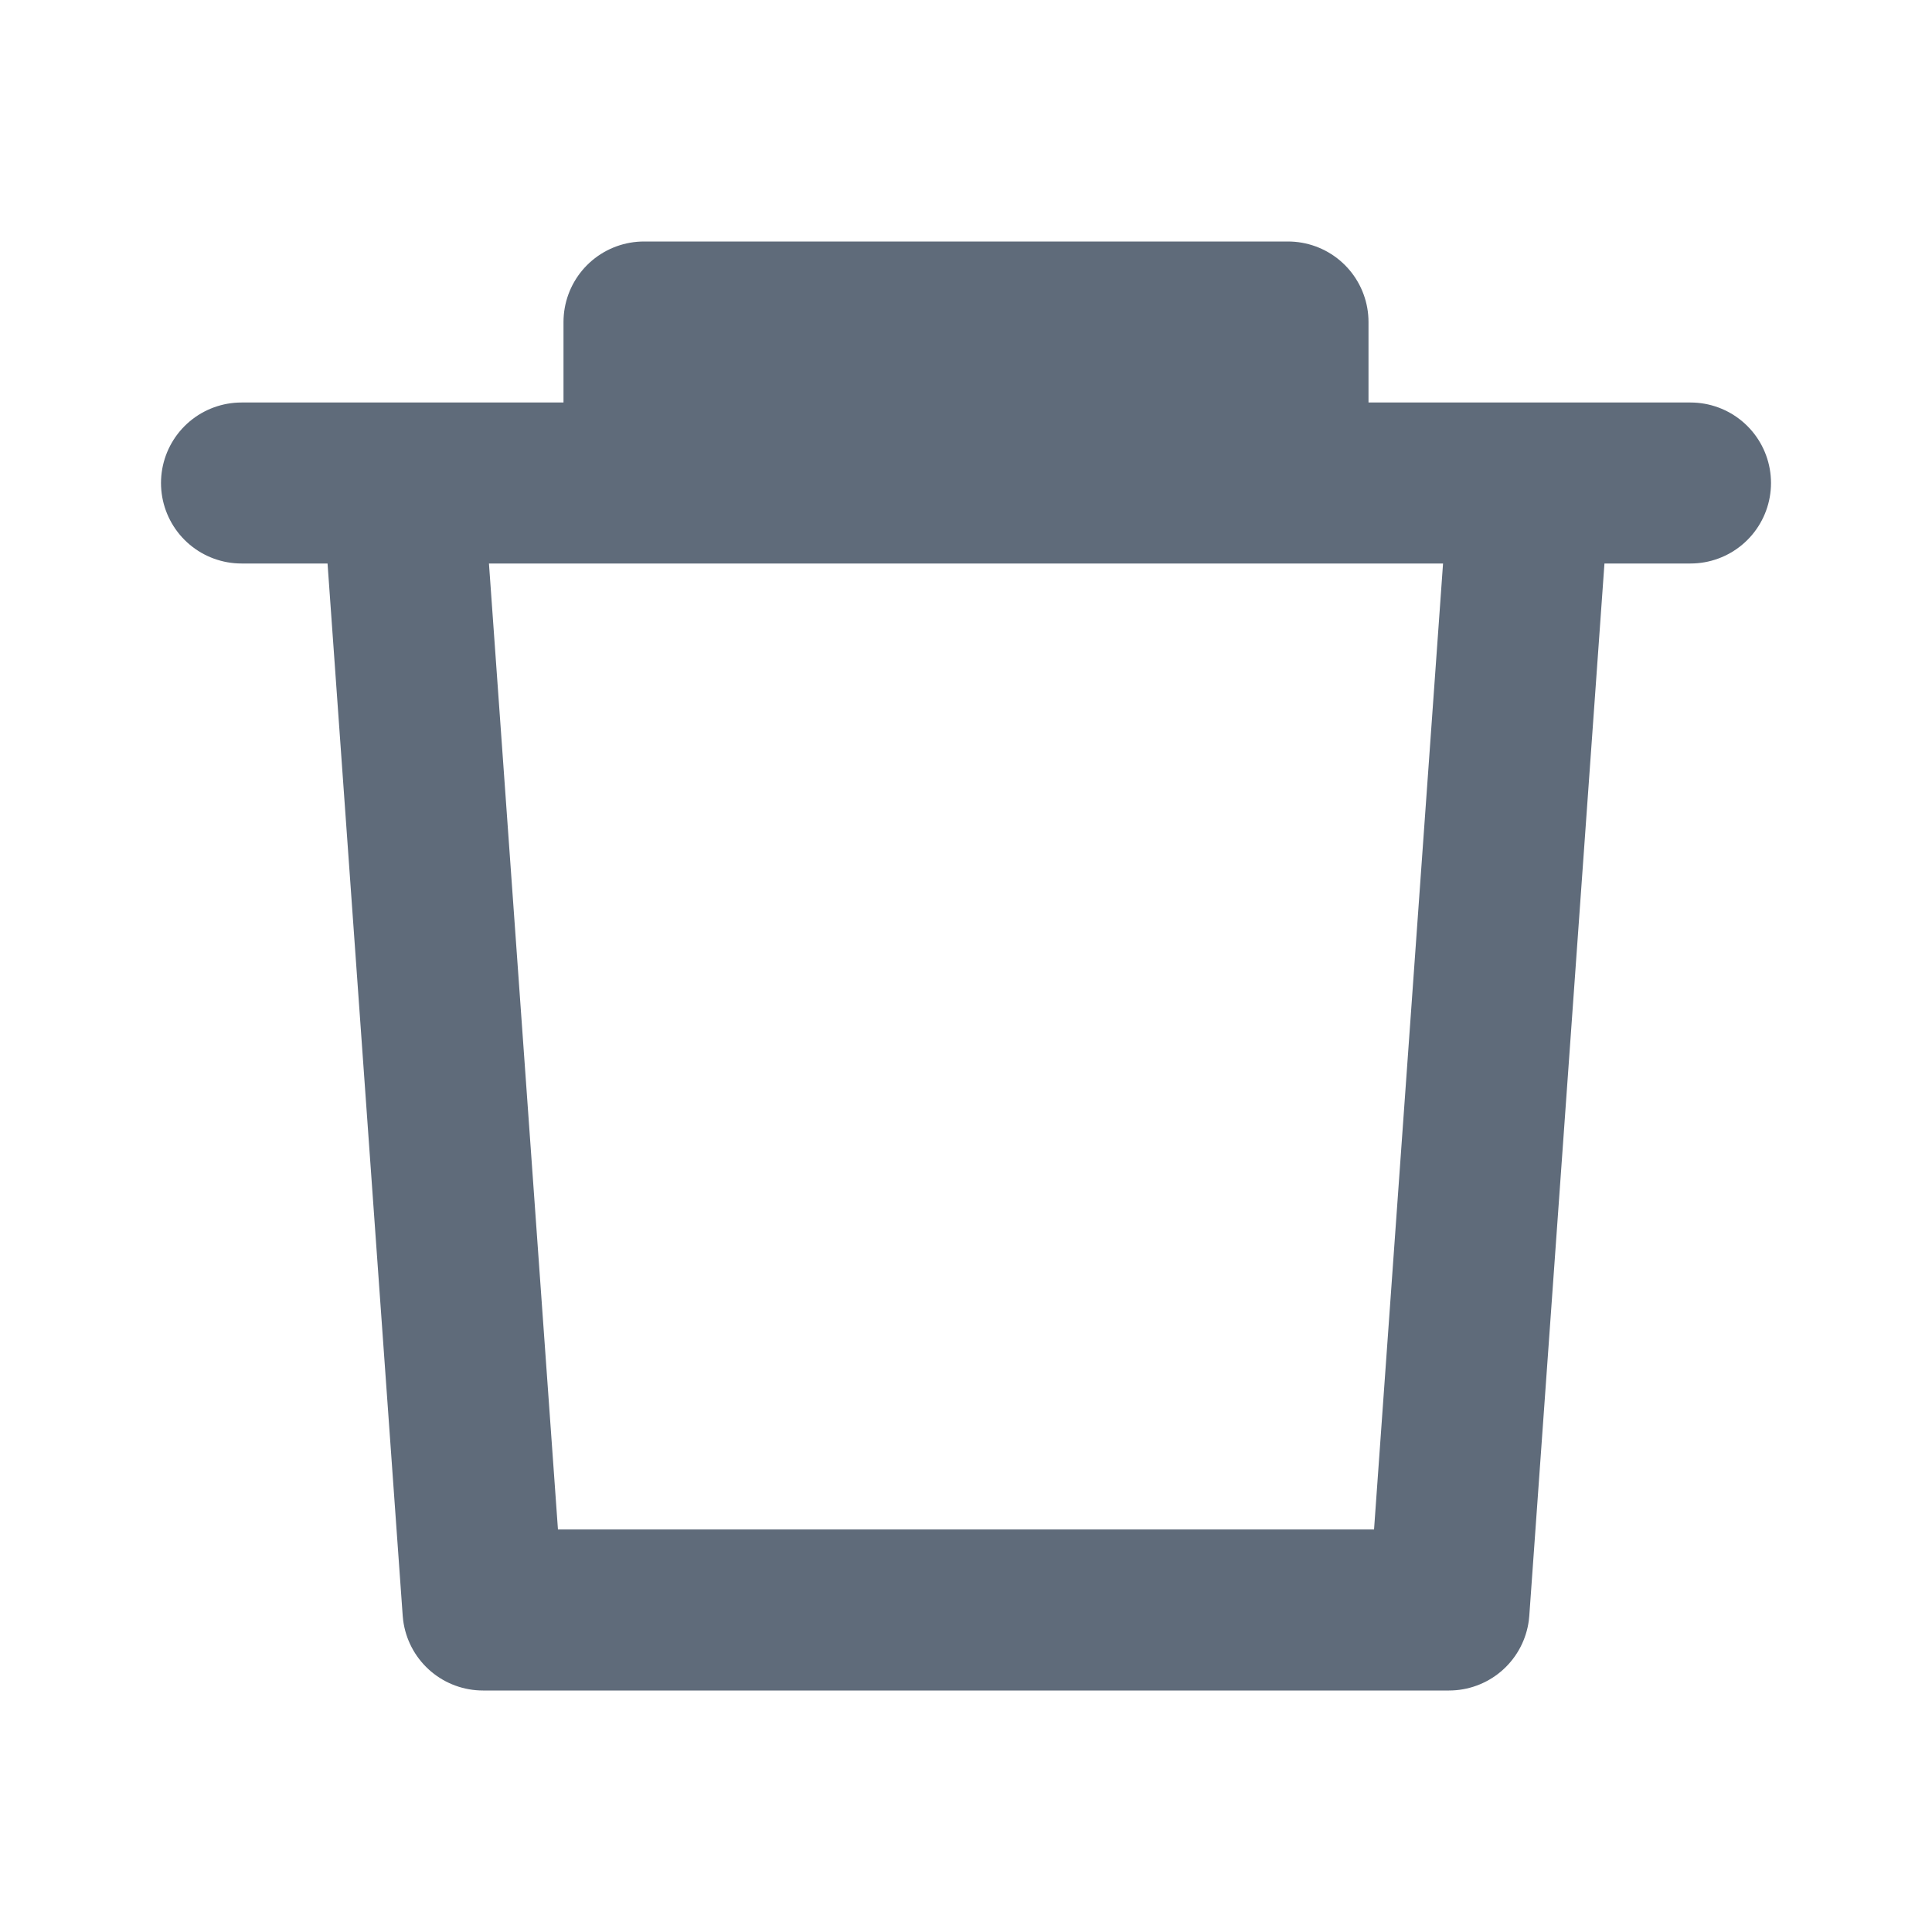
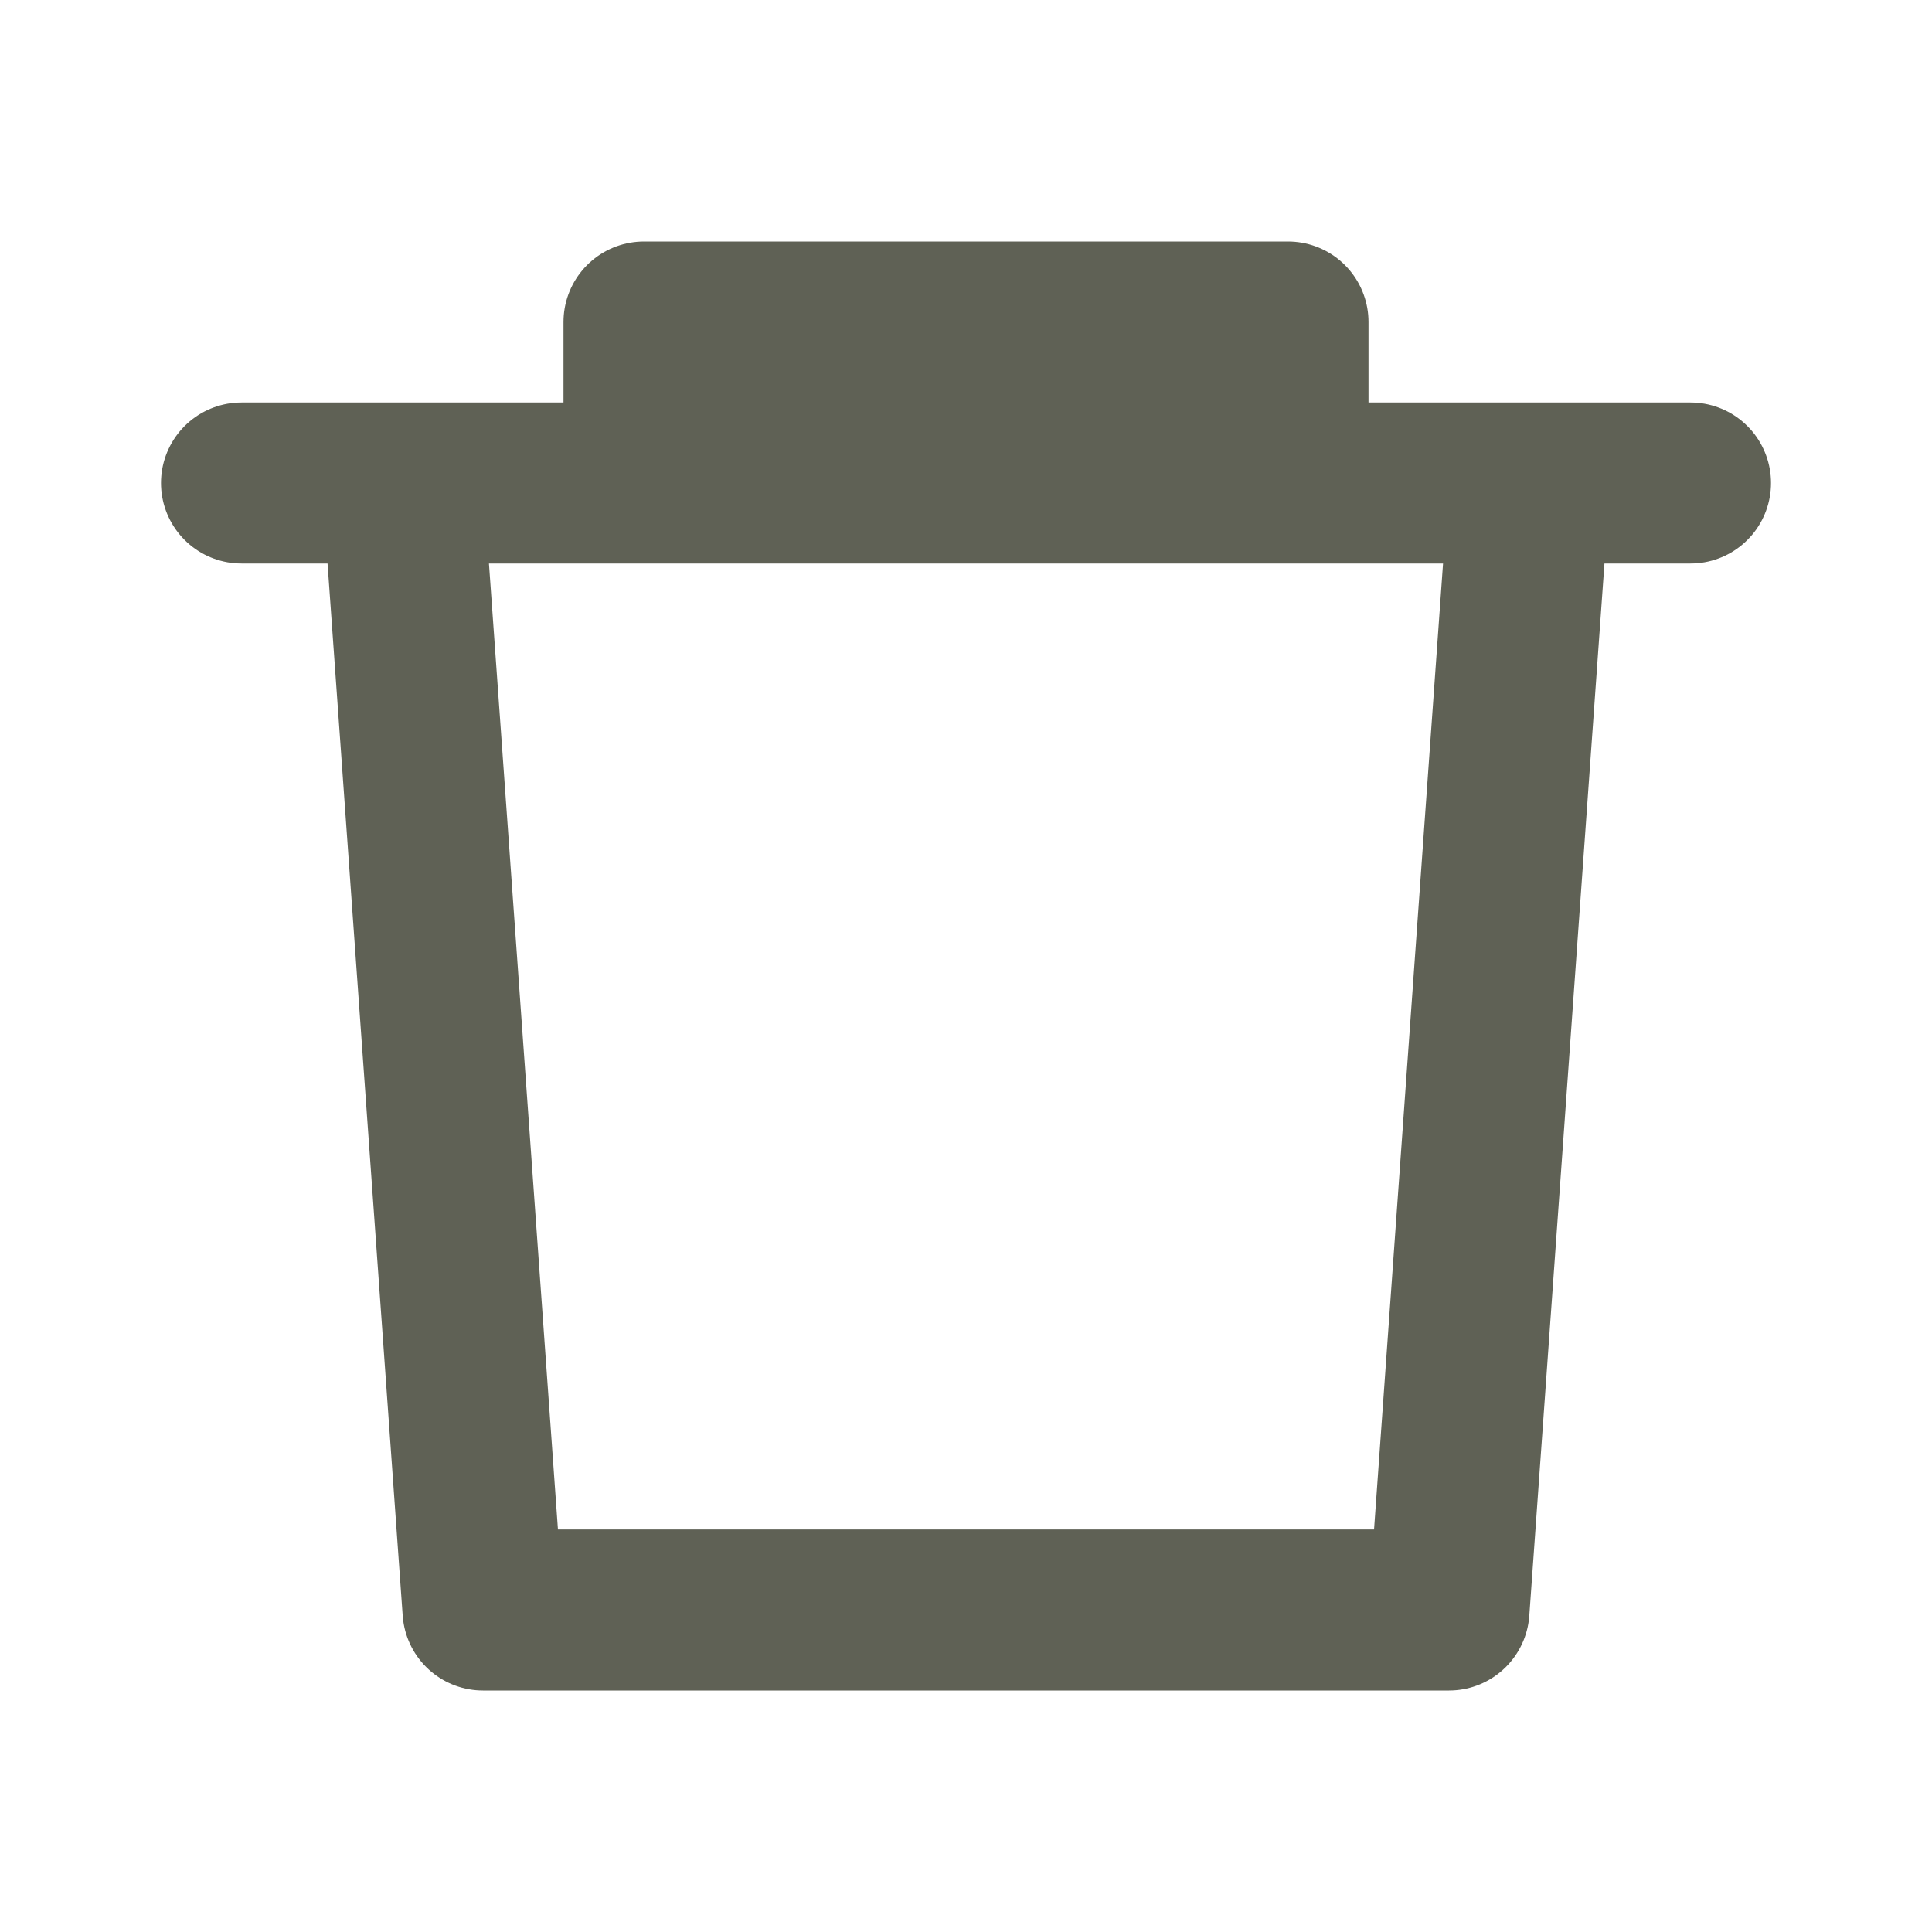
- <svg xmlns="http://www.w3.org/2000/svg" width="24" height="24" viewBox="0 0 24 24" fill="none" stroke="#5f6b7a" stroke-width="2" stroke-linecap="round" stroke-linejoin="round">
+ <svg xmlns="http://www.w3.org/2000/svg" width="24" height="24" viewBox="0 0 24 24" fill="none" stroke="#5f6155" stroke-width="2" stroke-linecap="round" stroke-linejoin="round">
  <path d="M3 6h18M8 6V4h8v2M19 6l-1 14H6L5 6" />
</svg>
